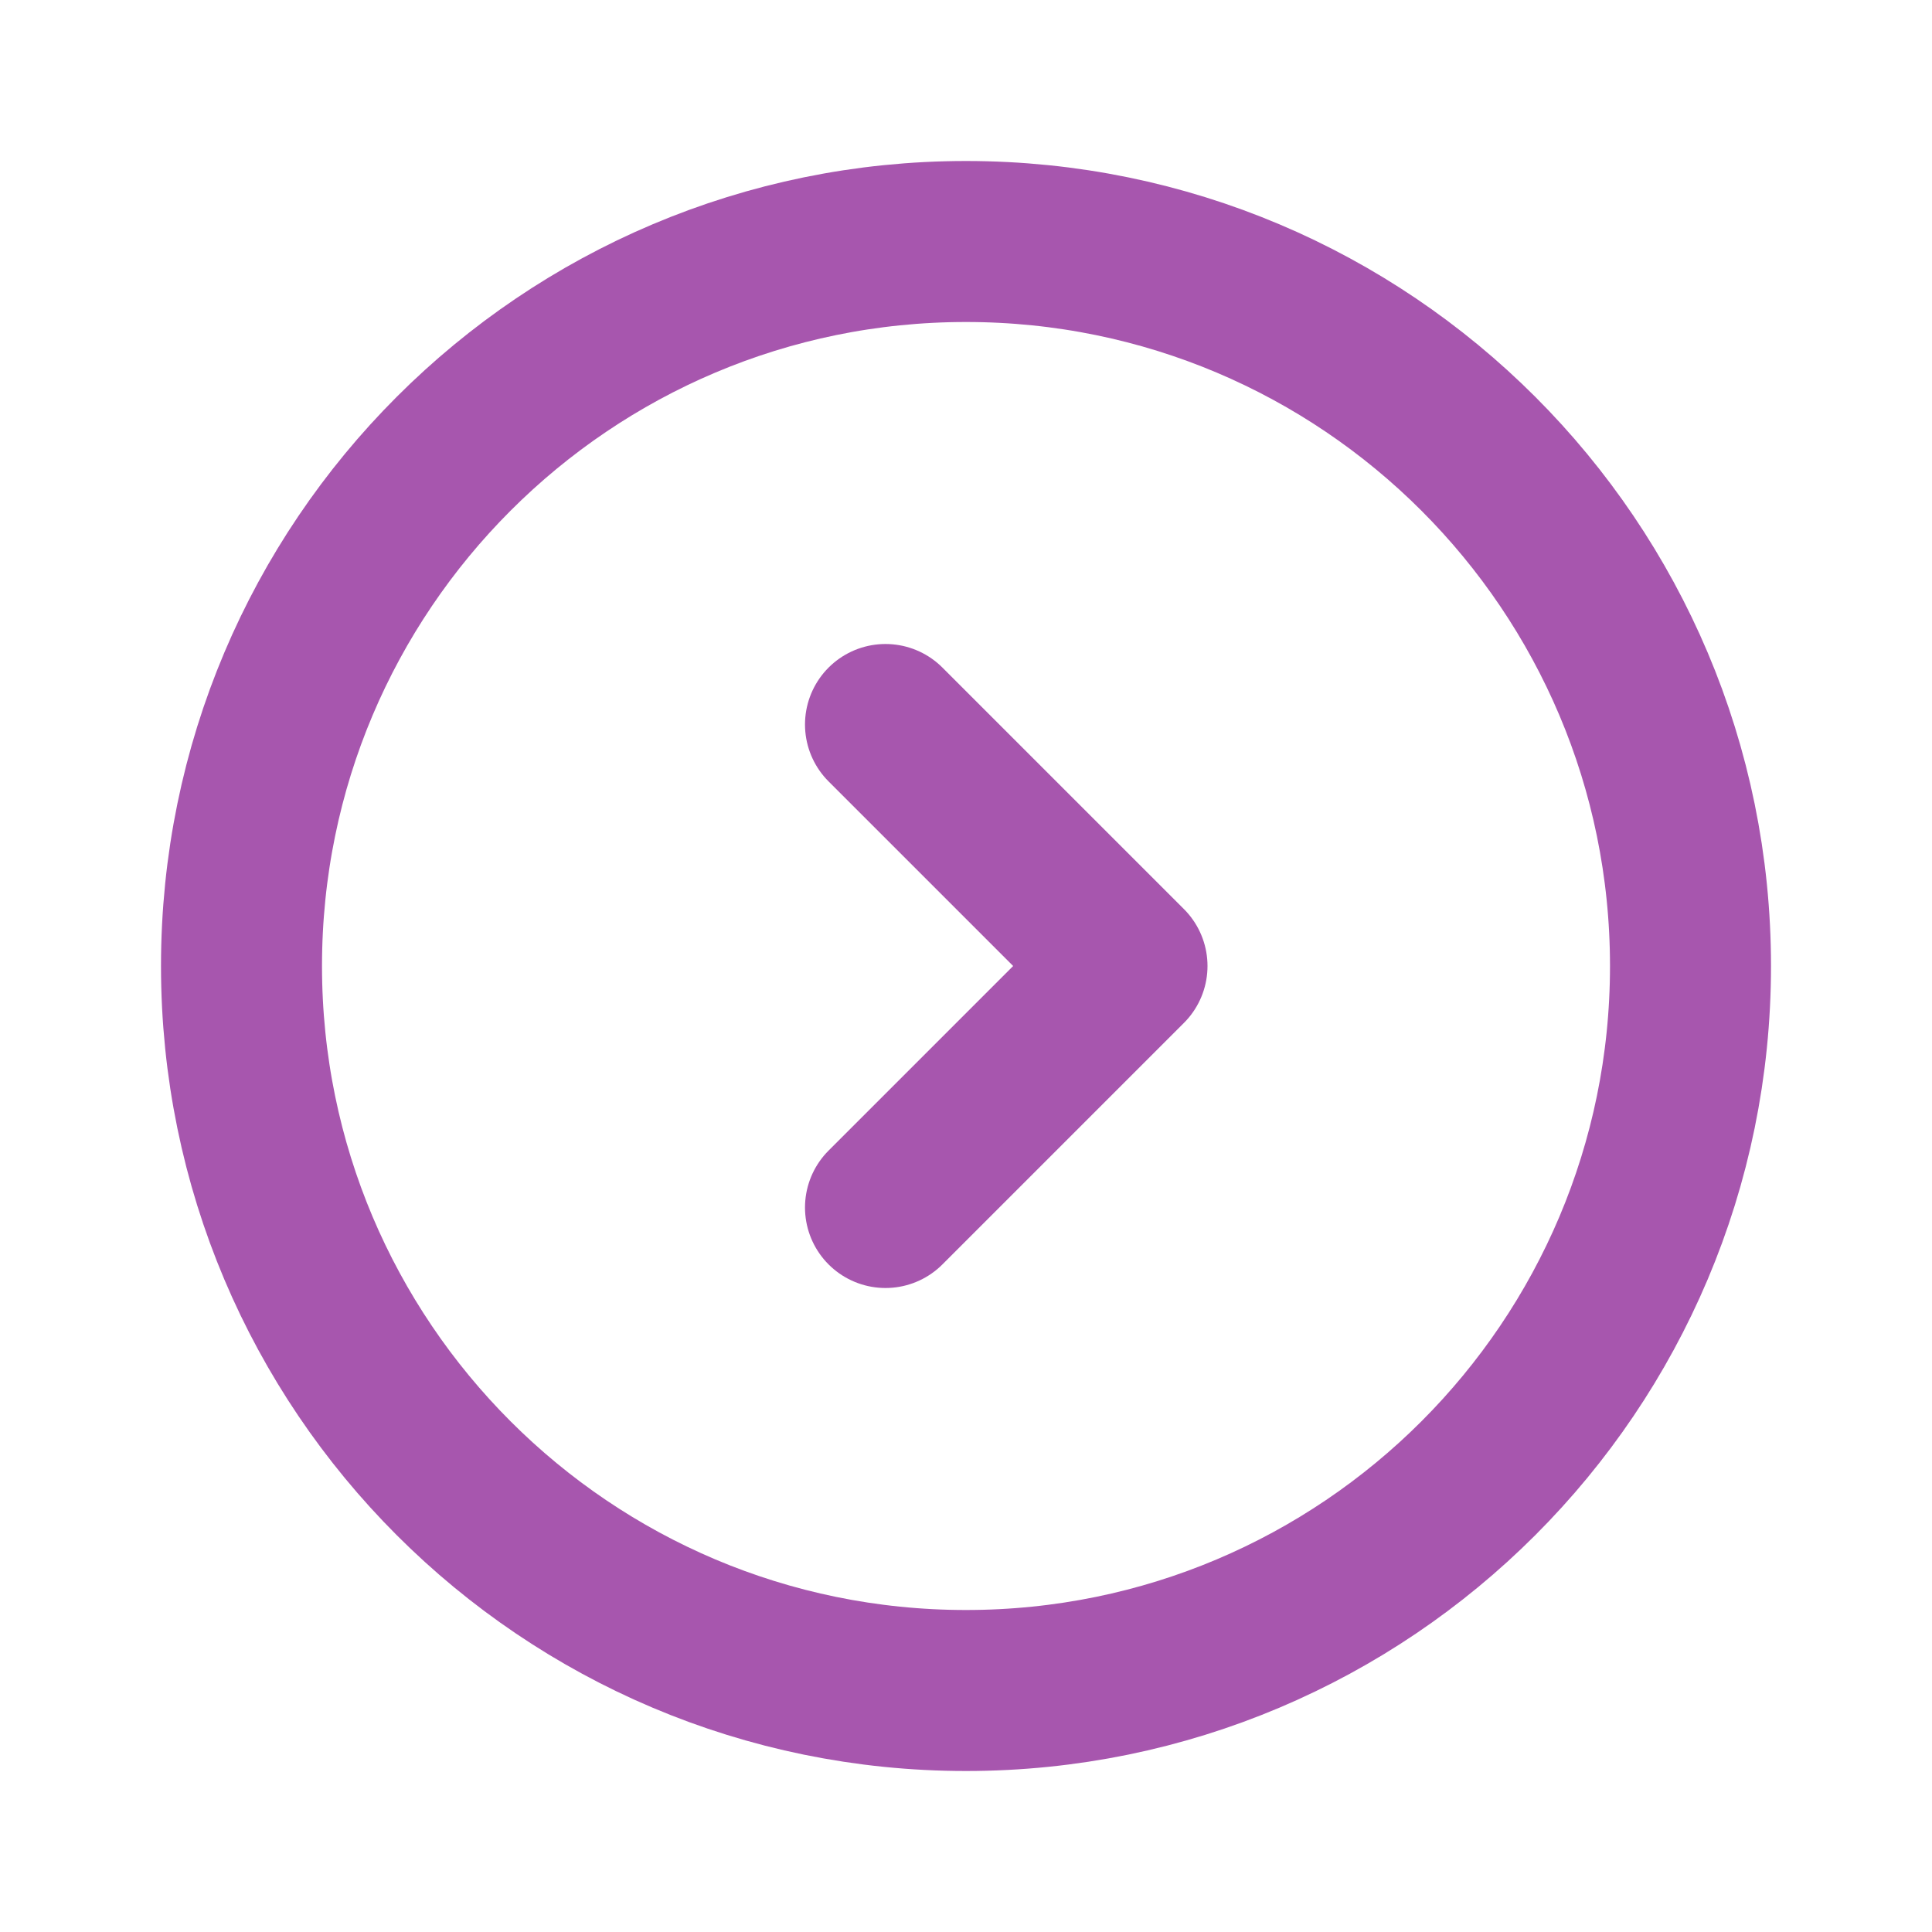
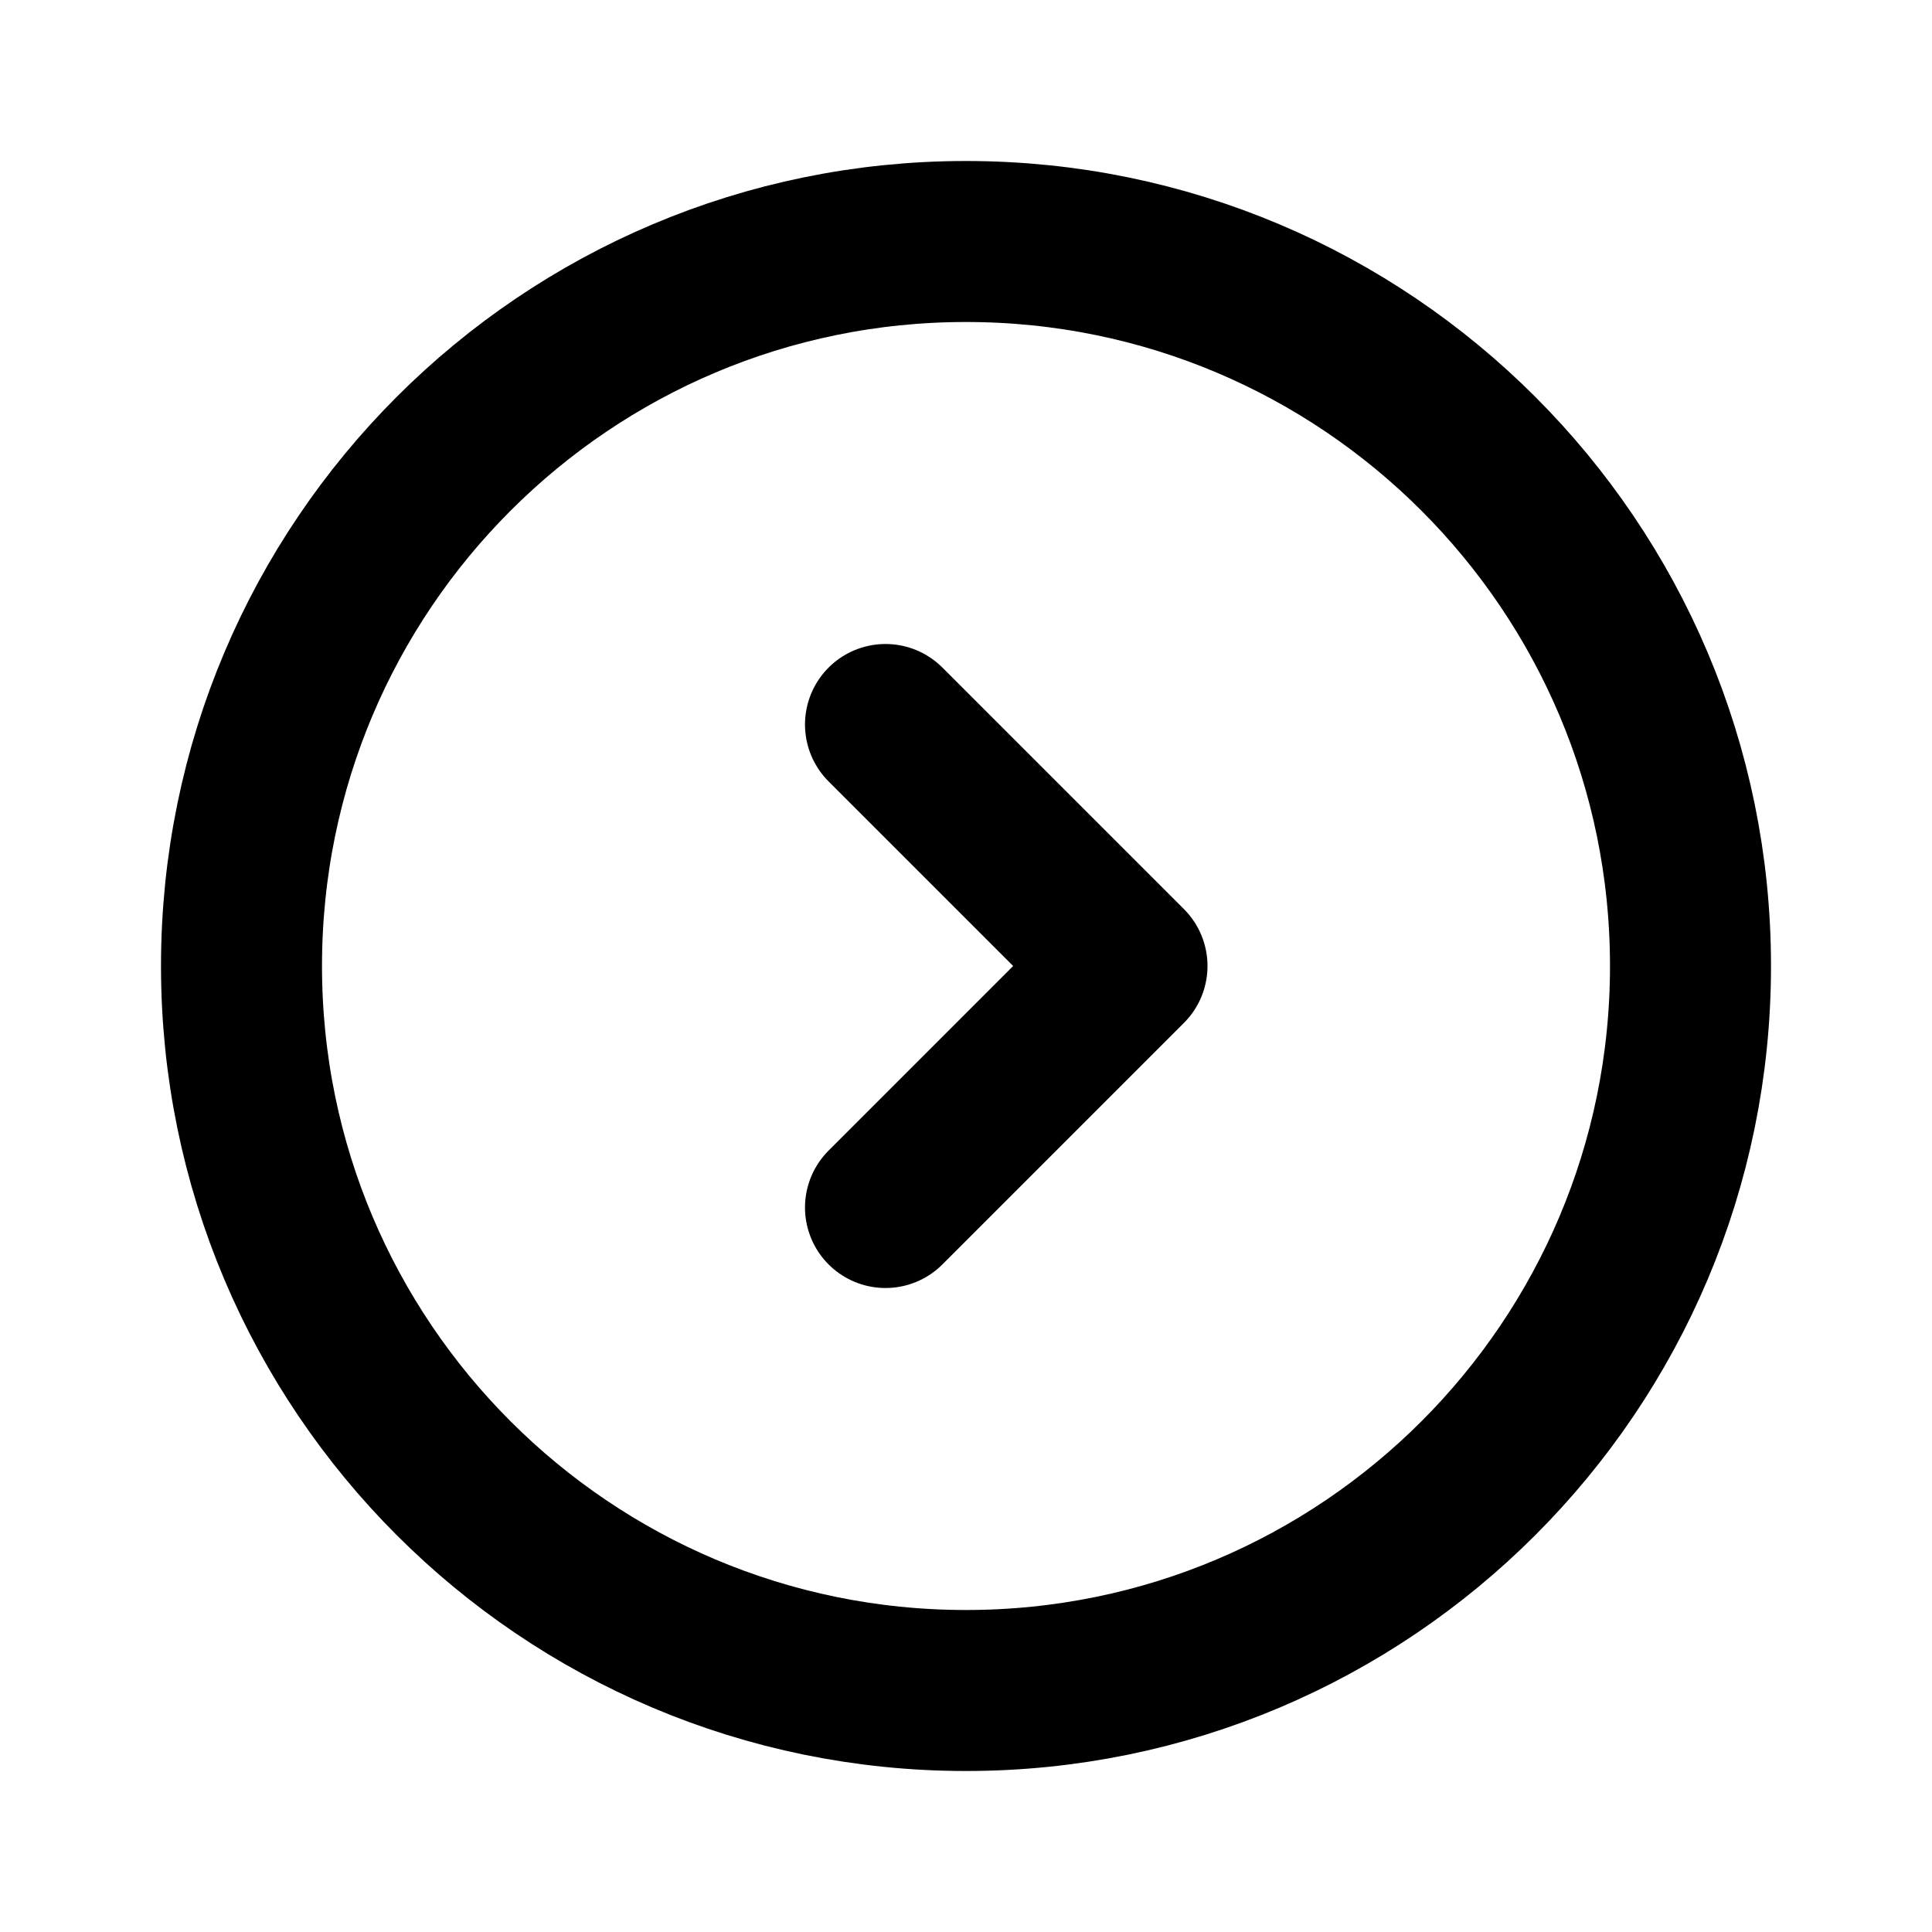
- <svg xmlns="http://www.w3.org/2000/svg" class="icon icon-tabler icon-tabler-circle-chevron-right" width="24" height="24" viewBox="0 0 24 24" stroke-width="2" stroke="currentColor" fill="none" stroke-linecap="round" stroke-linejoin="round">
+ <svg xmlns="http://www.w3.org/2000/svg" width="24" height="24" viewBox="0 0 24 24" stroke-width="2" stroke="currentColor" fill="none" stroke-linecap="round" stroke-linejoin="round">
  <path stroke="none" d="M0 0h24v24H0z" fill="none" />
-   <path stroke="#A756AE" d="M11 9l3 3l-3 3" />
-   <path stroke="#A756AE" d="M3 12a9 9 0 1 0 18 0a9 9 0 0 0 -18 0z" />
+   <path stroke="currentColor" d="M11 9l3 3l-3 3" />
+   <path stroke="currentColor" d="M3 12a9 9 0 1 0 18 0a9 9 0 0 0 -18 0z" />
</svg>
